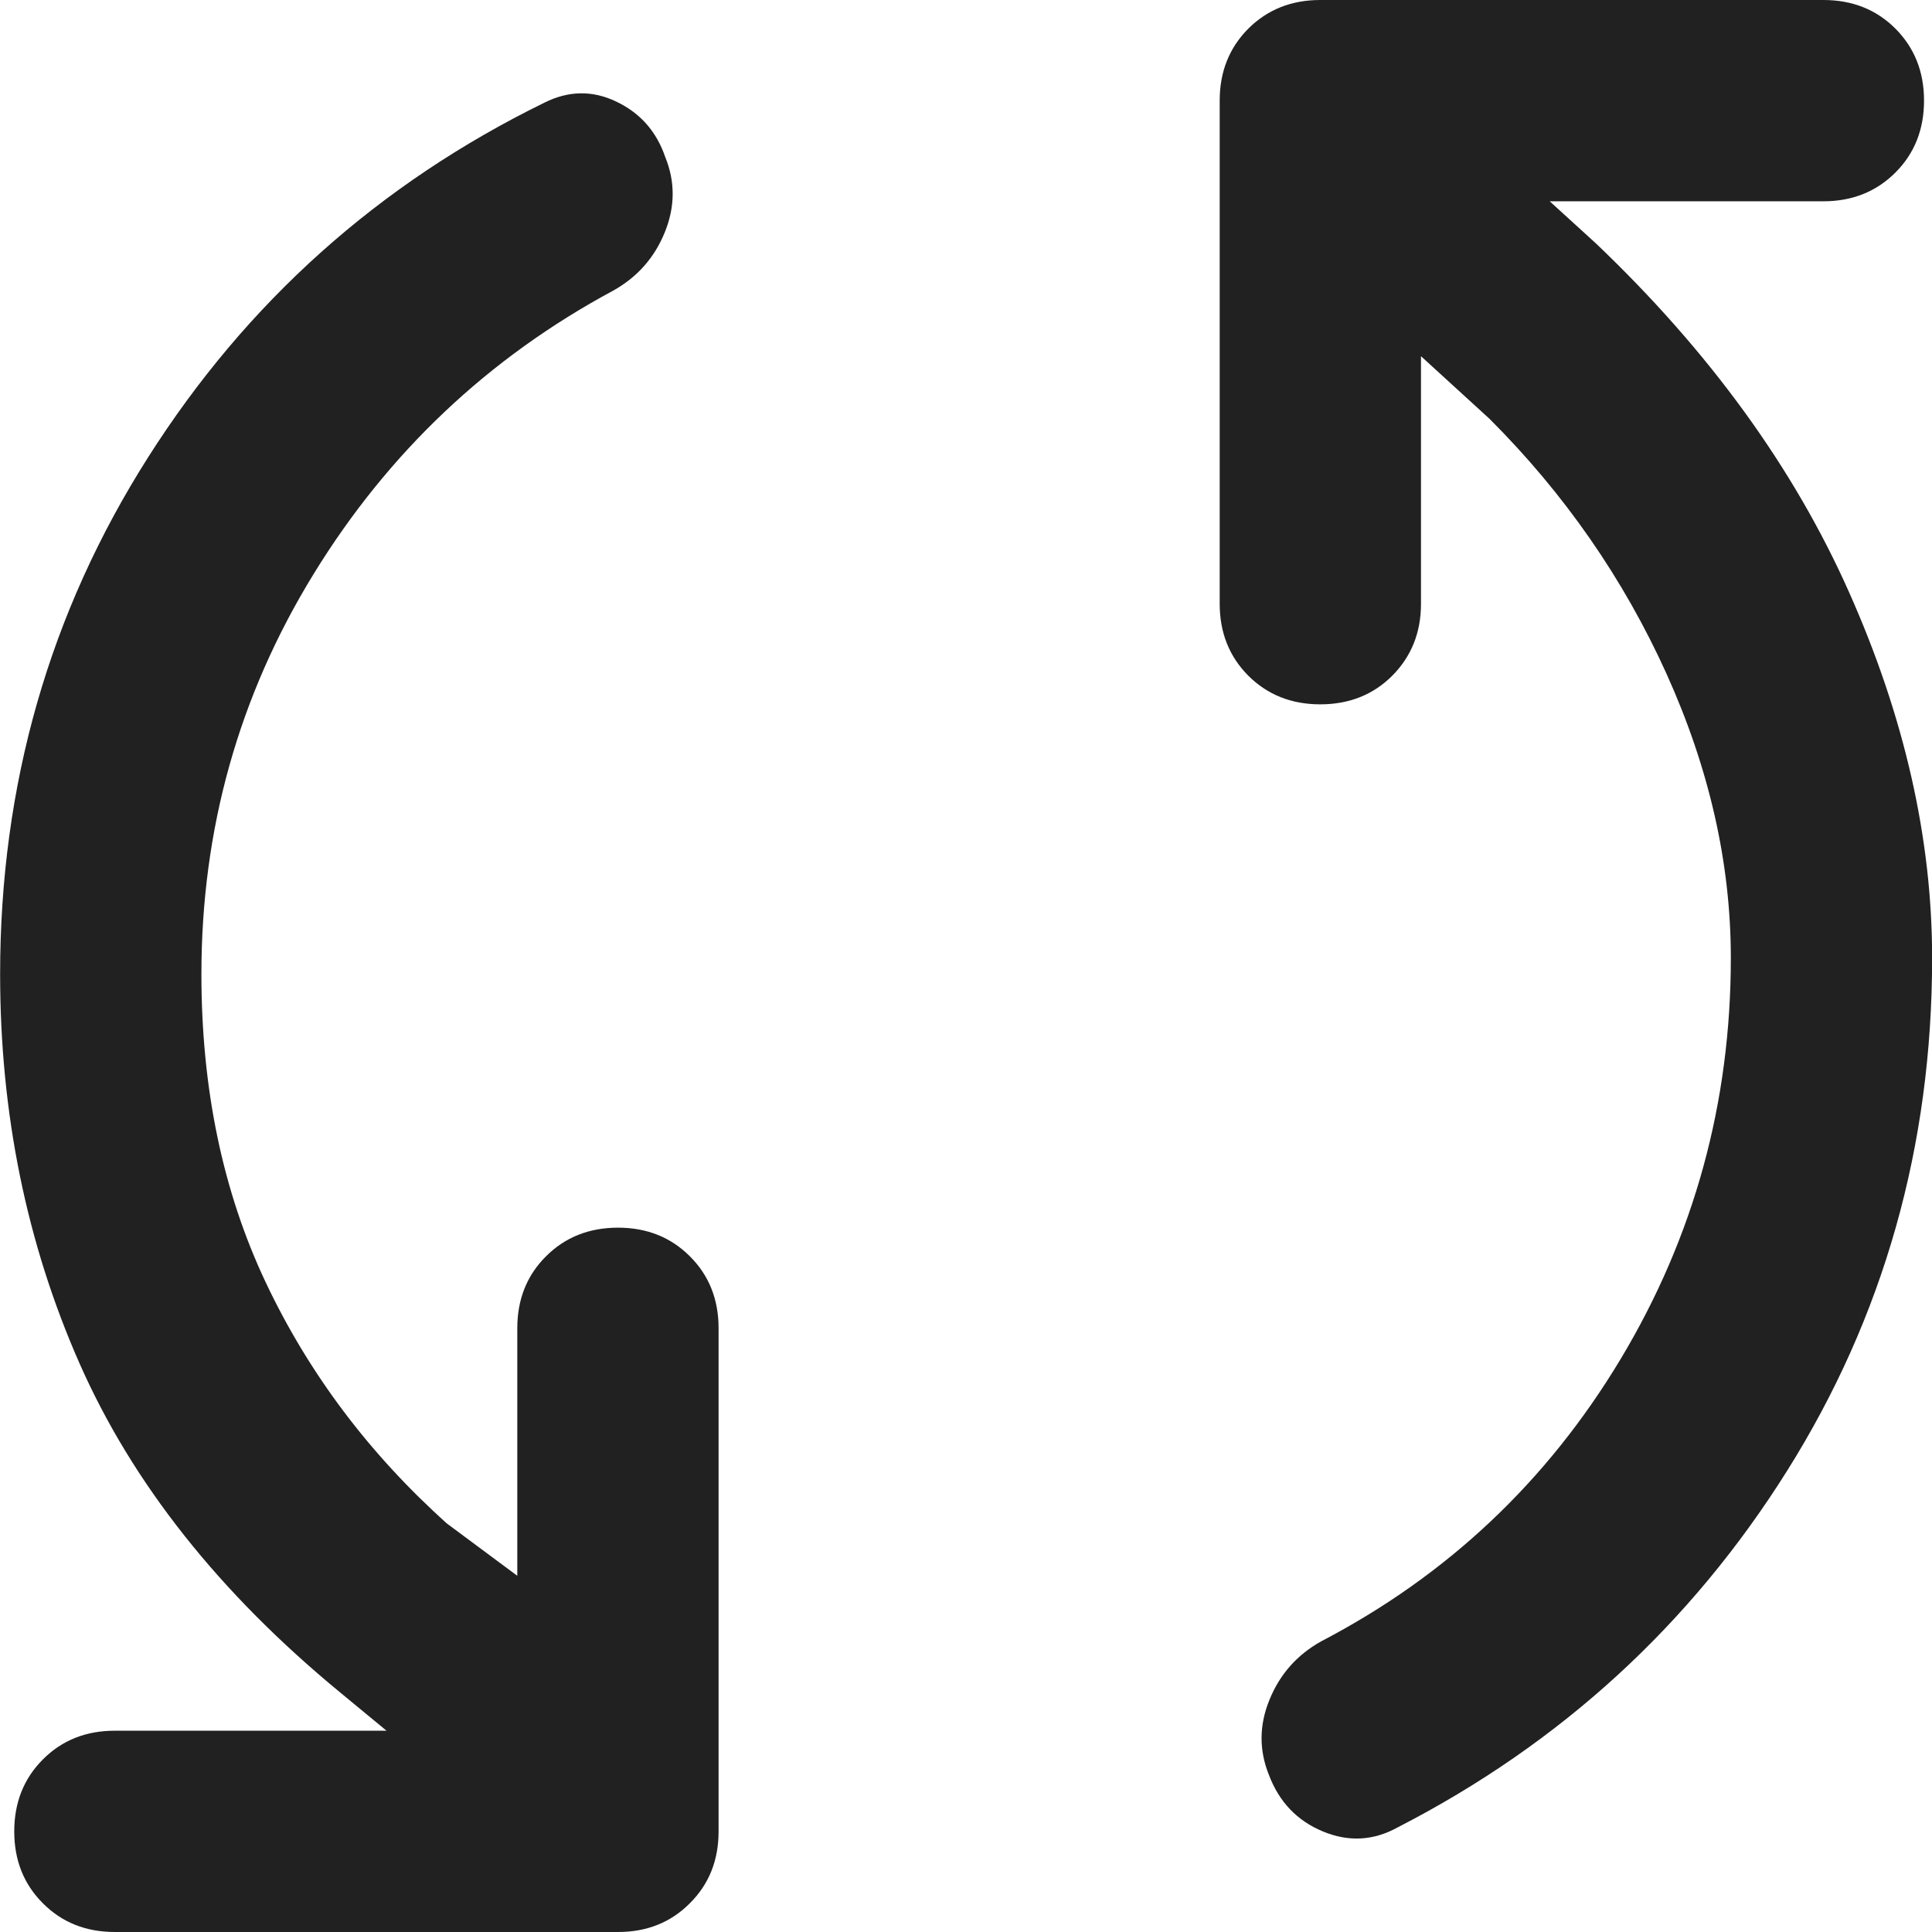
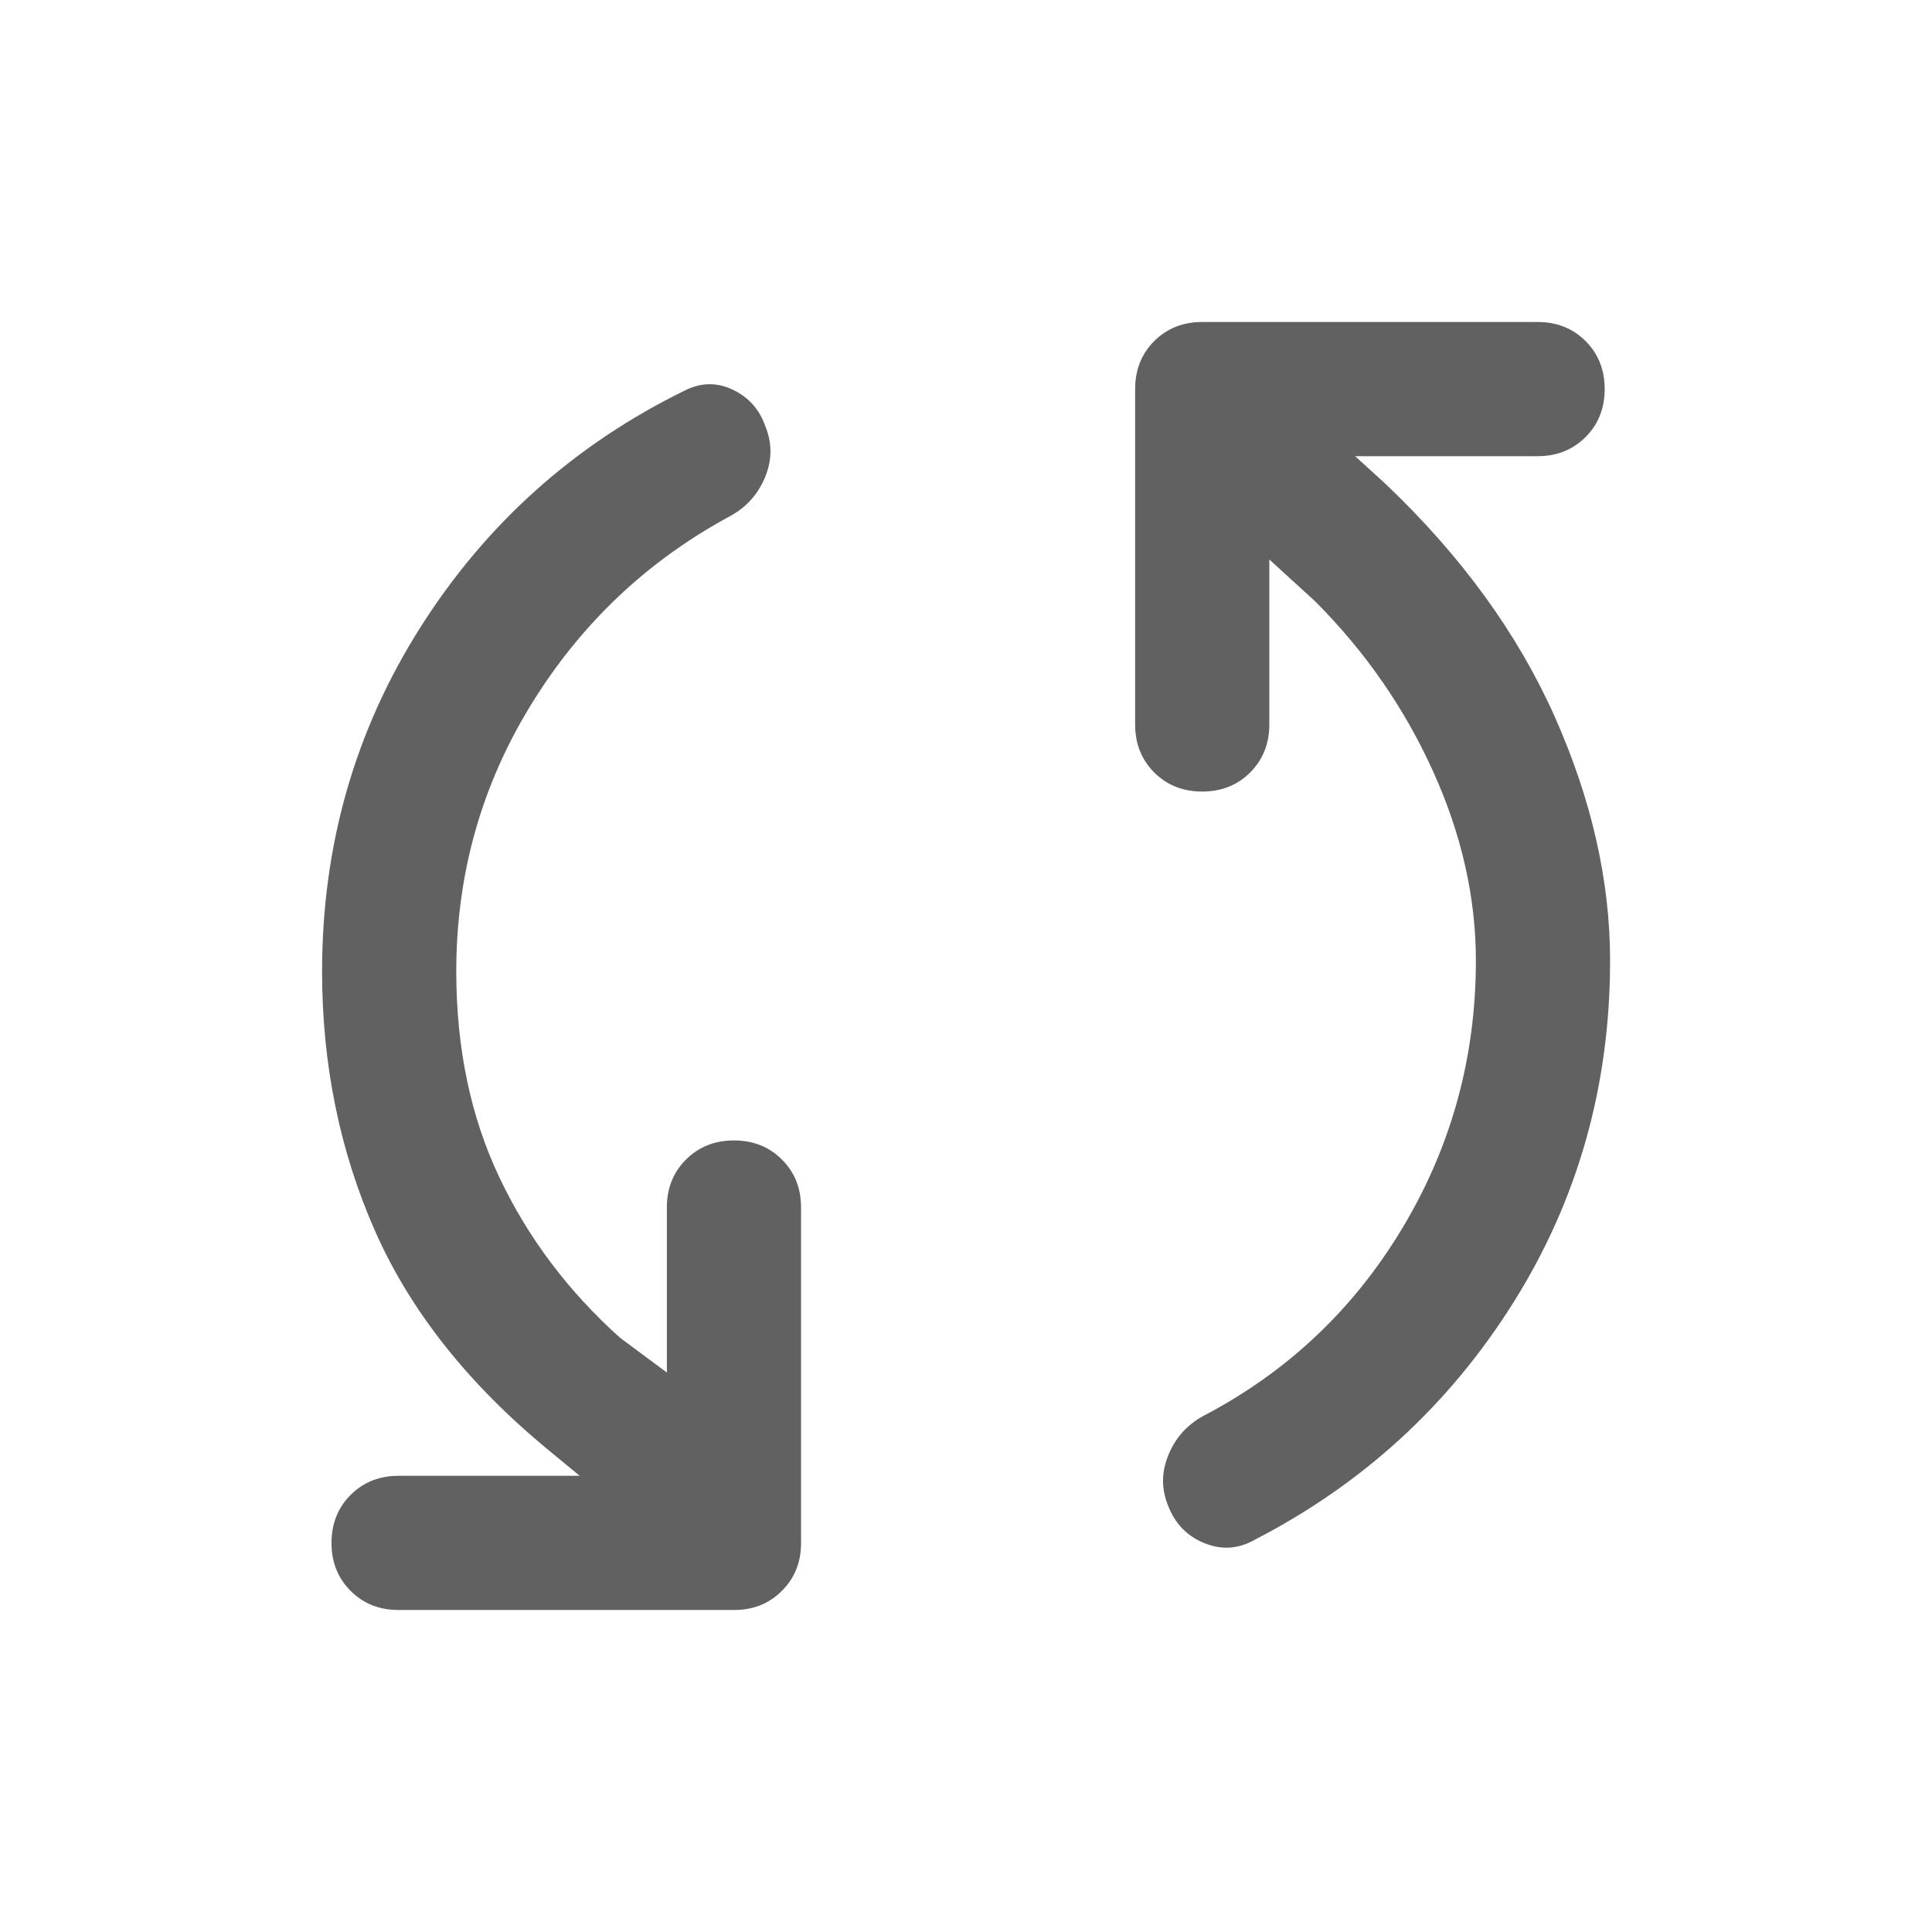
- <svg xmlns="http://www.w3.org/2000/svg" width="16" height="16" viewBox="0 0 16 16" fill="none">
-   <path d="M1.668 8.067C1.668 9.017 1.845 9.868 2.201 10.621C2.557 11.374 3.057 12.039 3.701 12.617L4.284 13.05V11C4.284 10.761 4.363 10.562 4.522 10.404C4.68 10.246 4.879 10.167 5.118 10.167C5.357 10.167 5.555 10.246 5.713 10.404C5.872 10.562 5.951 10.761 5.951 11V15.167C5.951 15.406 5.872 15.604 5.713 15.762C5.555 15.921 5.357 16 5.118 16H0.951C0.712 16 0.513 15.921 0.355 15.762C0.197 15.604 0.118 15.406 0.118 15.167C0.118 14.928 0.197 14.729 0.355 14.571C0.513 14.412 0.712 14.333 0.951 14.333H3.201L2.818 14.017C1.818 13.194 1.098 12.286 0.659 11.292C0.22 10.297 0.001 9.222 0.001 8.067C0.001 6.5 0.409 5.074 1.226 3.788C2.043 2.501 3.137 1.522 4.509 0.85C4.709 0.75 4.908 0.747 5.105 0.842C5.302 0.936 5.437 1.089 5.509 1.3C5.593 1.506 5.591 1.714 5.505 1.925C5.419 2.136 5.276 2.297 5.076 2.408C4.043 2.964 3.216 3.746 2.597 4.754C1.977 5.763 1.668 6.867 1.668 8.067ZM14.334 7.933C14.334 7.15 14.156 6.365 13.801 5.579C13.445 4.793 12.957 4.089 12.334 3.467L11.768 2.95V5C11.768 5.239 11.688 5.437 11.53 5.596C11.372 5.754 11.173 5.833 10.934 5.833C10.695 5.833 10.497 5.754 10.338 5.596C10.18 5.437 10.101 5.239 10.101 5V0.833C10.101 0.594 10.18 0.396 10.338 0.237C10.497 0.079 10.695 0 10.934 0H15.101C15.34 0 15.539 0.079 15.697 0.237C15.855 0.396 15.934 0.594 15.934 0.833C15.934 1.072 15.855 1.271 15.697 1.429C15.539 1.587 15.34 1.667 15.101 1.667H12.834L13.218 2.017C14.156 2.911 14.855 3.874 15.313 4.904C15.772 5.935 16.001 6.944 16.001 7.933C16.001 9.489 15.601 10.904 14.801 12.179C14.001 13.454 12.926 14.439 11.576 15.133C11.376 15.244 11.169 15.256 10.955 15.167C10.741 15.078 10.593 14.922 10.509 14.7C10.426 14.495 10.427 14.286 10.514 14.075C10.6 13.864 10.743 13.703 10.943 13.592C11.987 13.047 12.813 12.268 13.422 11.254C14.03 10.24 14.334 9.133 14.334 7.933Z" fill="#212121" />
+ <svg xmlns="http://www.w3.org/2000/svg" width="24" height="24" viewBox="0 0 24 24" fill="none">
+   <path d="M5.668 12.067C5.668 13.017 5.845 13.868 6.201 14.621C6.557 15.374 7.057 16.039 7.701 16.617L8.284 17.05V15C8.284 14.761 8.363 14.562 8.522 14.404C8.68 14.246 8.879 14.167 9.118 14.167C9.357 14.167 9.555 14.246 9.713 14.404C9.872 14.562 9.951 14.761 9.951 15V19.167C9.951 19.406 9.872 19.604 9.713 19.762C9.555 19.921 9.357 20 9.118 20H4.951C4.712 20 4.513 19.921 4.355 19.762C4.197 19.604 4.118 19.406 4.118 19.167C4.118 18.928 4.197 18.729 4.355 18.571C4.513 18.413 4.712 18.333 4.951 18.333H7.201L6.818 18.017C5.818 17.195 5.098 16.286 4.659 15.292C4.22 14.297 4.001 13.222 4.001 12.067C4.001 10.5 4.409 9.074 5.226 7.787C6.043 6.501 7.137 5.522 8.509 4.85C8.709 4.75 8.908 4.747 9.105 4.842C9.302 4.936 9.437 5.089 9.509 5.3C9.593 5.506 9.591 5.714 9.505 5.925C9.419 6.136 9.276 6.297 9.076 6.408C8.043 6.964 7.216 7.746 6.597 8.754C5.977 9.762 5.668 10.867 5.668 12.067ZM18.334 11.933C18.334 11.15 18.157 10.365 17.801 9.579C17.445 8.793 16.956 8.089 16.334 7.467L15.768 6.95V9C15.768 9.239 15.688 9.437 15.53 9.596C15.372 9.754 15.173 9.833 14.934 9.833C14.695 9.833 14.497 9.754 14.338 9.596C14.18 9.437 14.101 9.239 14.101 9V4.833C14.101 4.594 14.18 4.396 14.338 4.237C14.497 4.079 14.695 4 14.934 4H19.101C19.34 4 19.538 4.079 19.697 4.237C19.855 4.396 19.934 4.594 19.934 4.833C19.934 5.072 19.855 5.271 19.697 5.429C19.538 5.587 19.34 5.667 19.101 5.667H16.834L17.218 6.017C18.157 6.911 18.855 7.874 19.314 8.904C19.772 9.935 20.001 10.944 20.001 11.933C20.001 13.489 19.601 14.904 18.801 16.179C18.001 17.454 16.926 18.439 15.576 19.133C15.376 19.244 15.169 19.256 14.955 19.167C14.741 19.078 14.593 18.922 14.509 18.7C14.426 18.494 14.427 18.286 14.514 18.075C14.6 17.864 14.743 17.703 14.943 17.592C15.987 17.047 16.814 16.268 17.422 15.254C18.03 14.24 18.334 13.133 18.334 11.933Z" fill="#616161" />
</svg>
